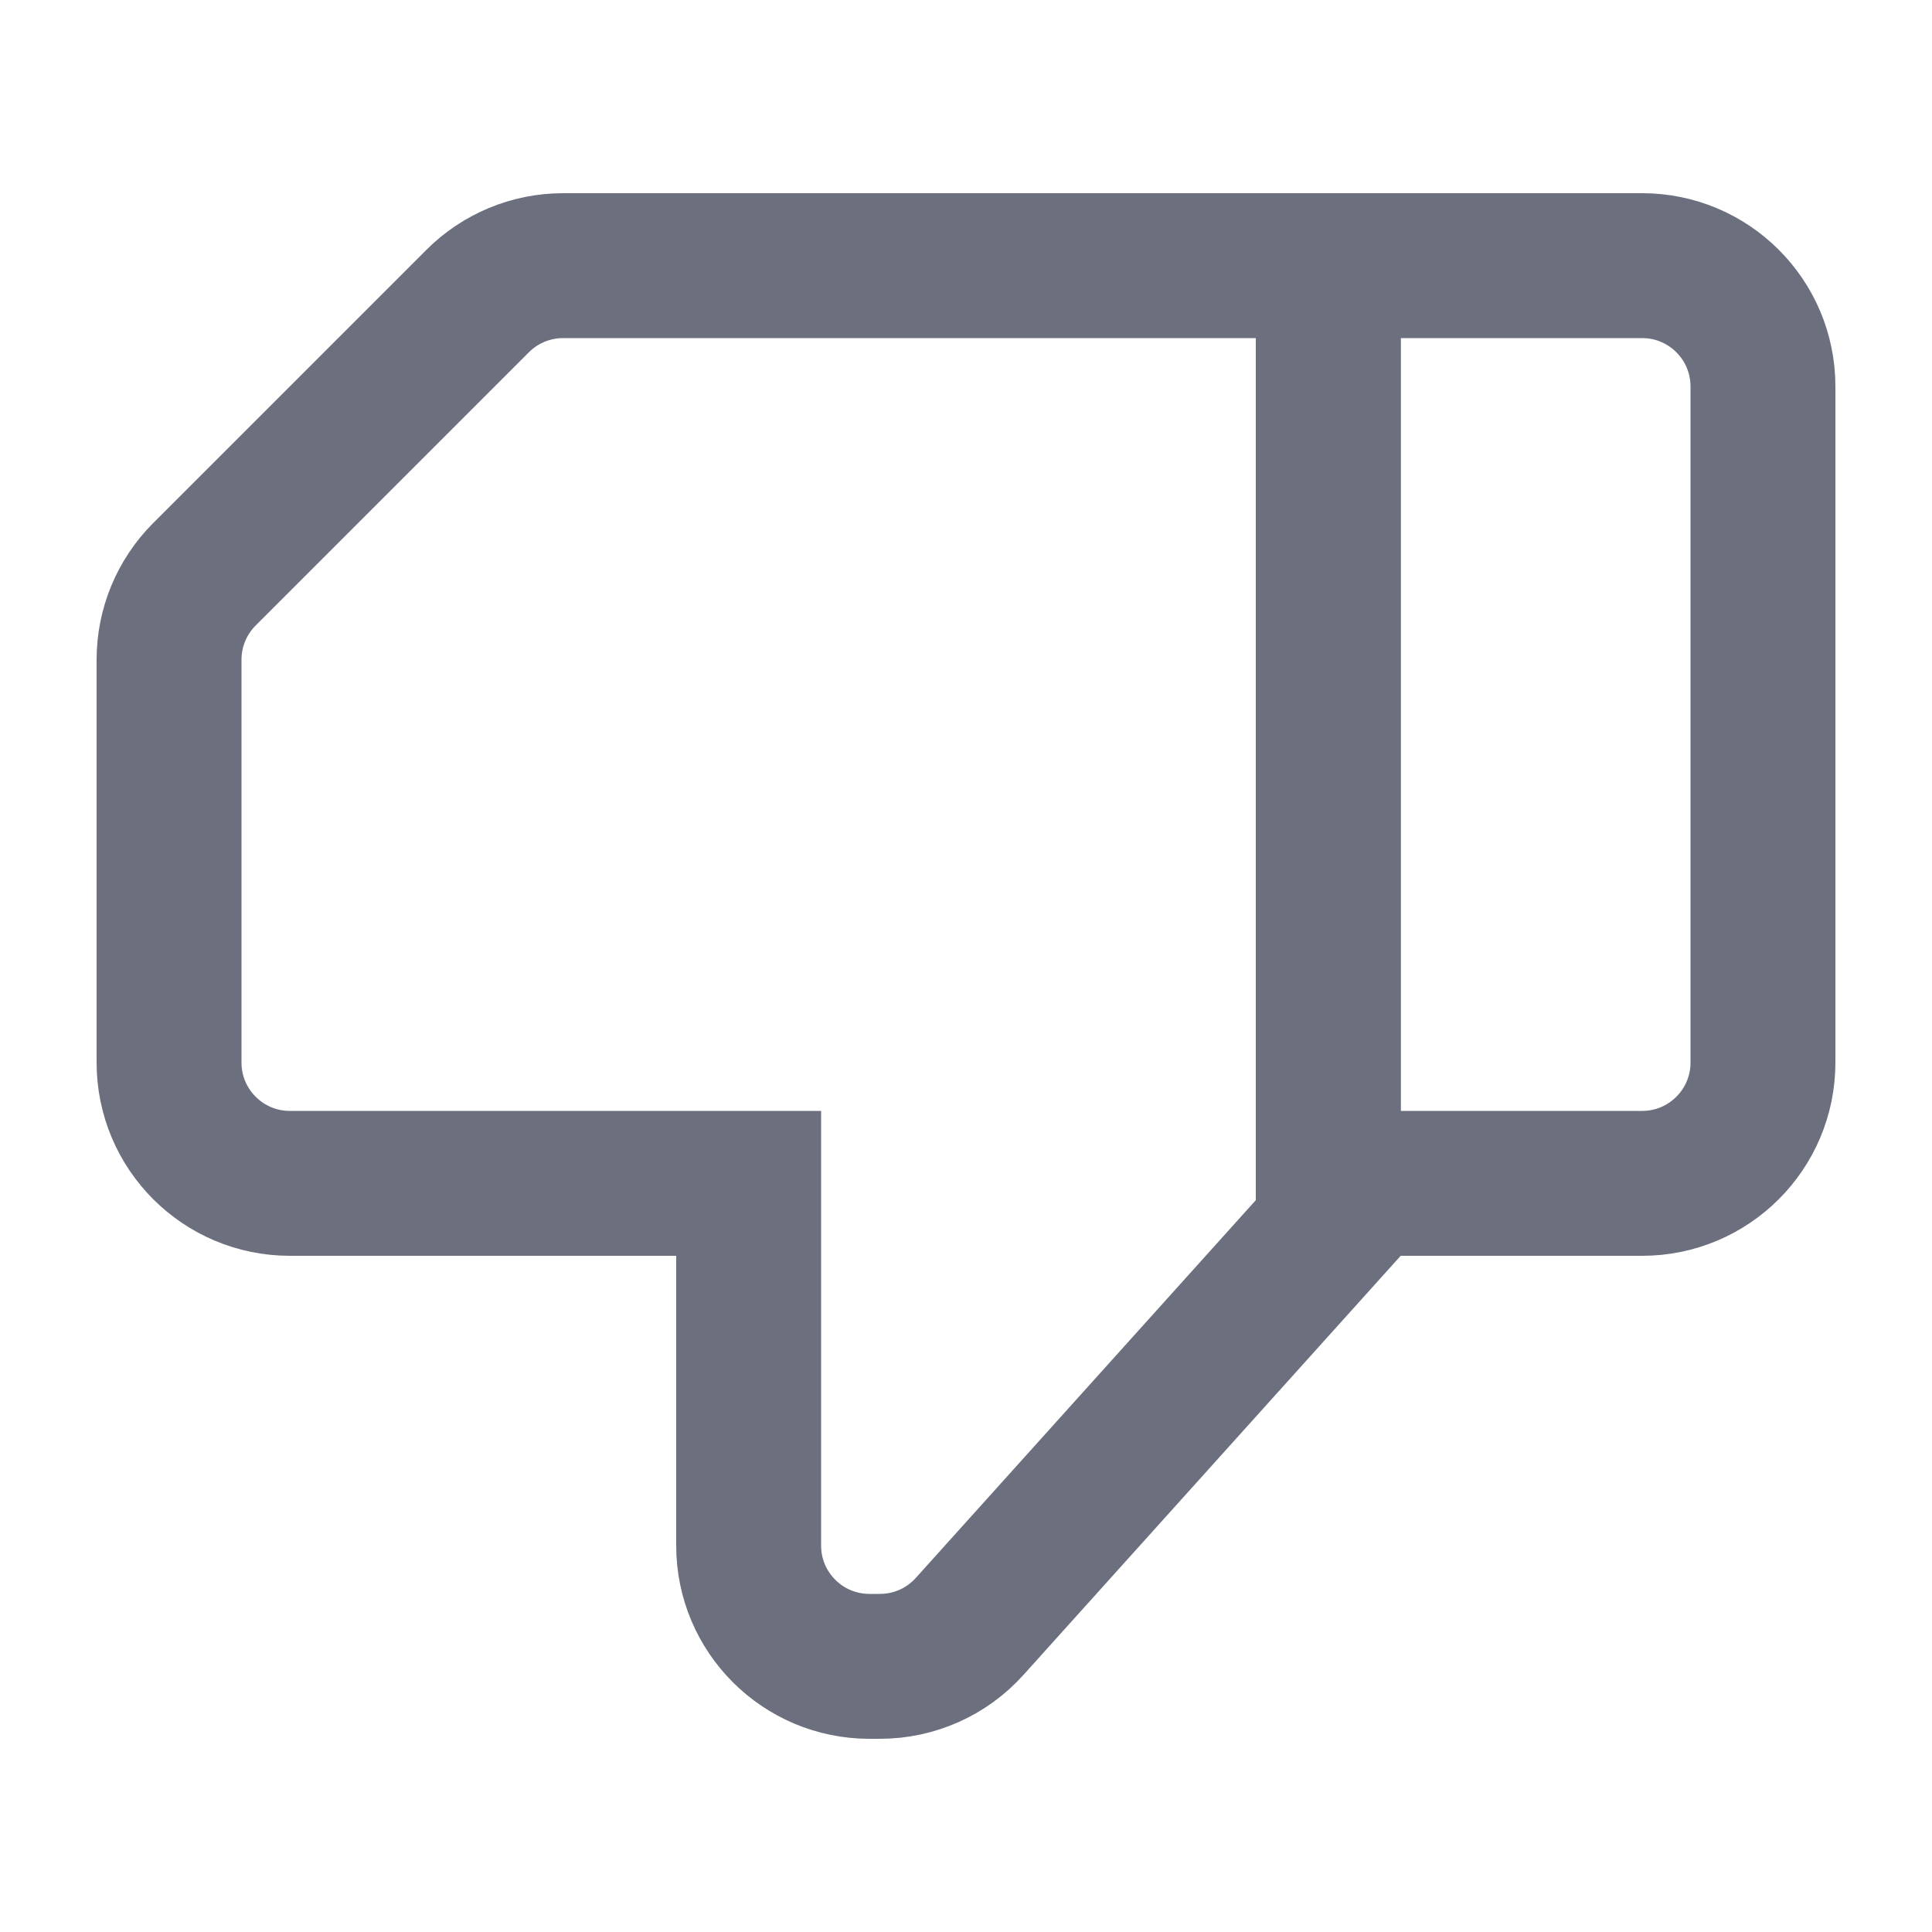
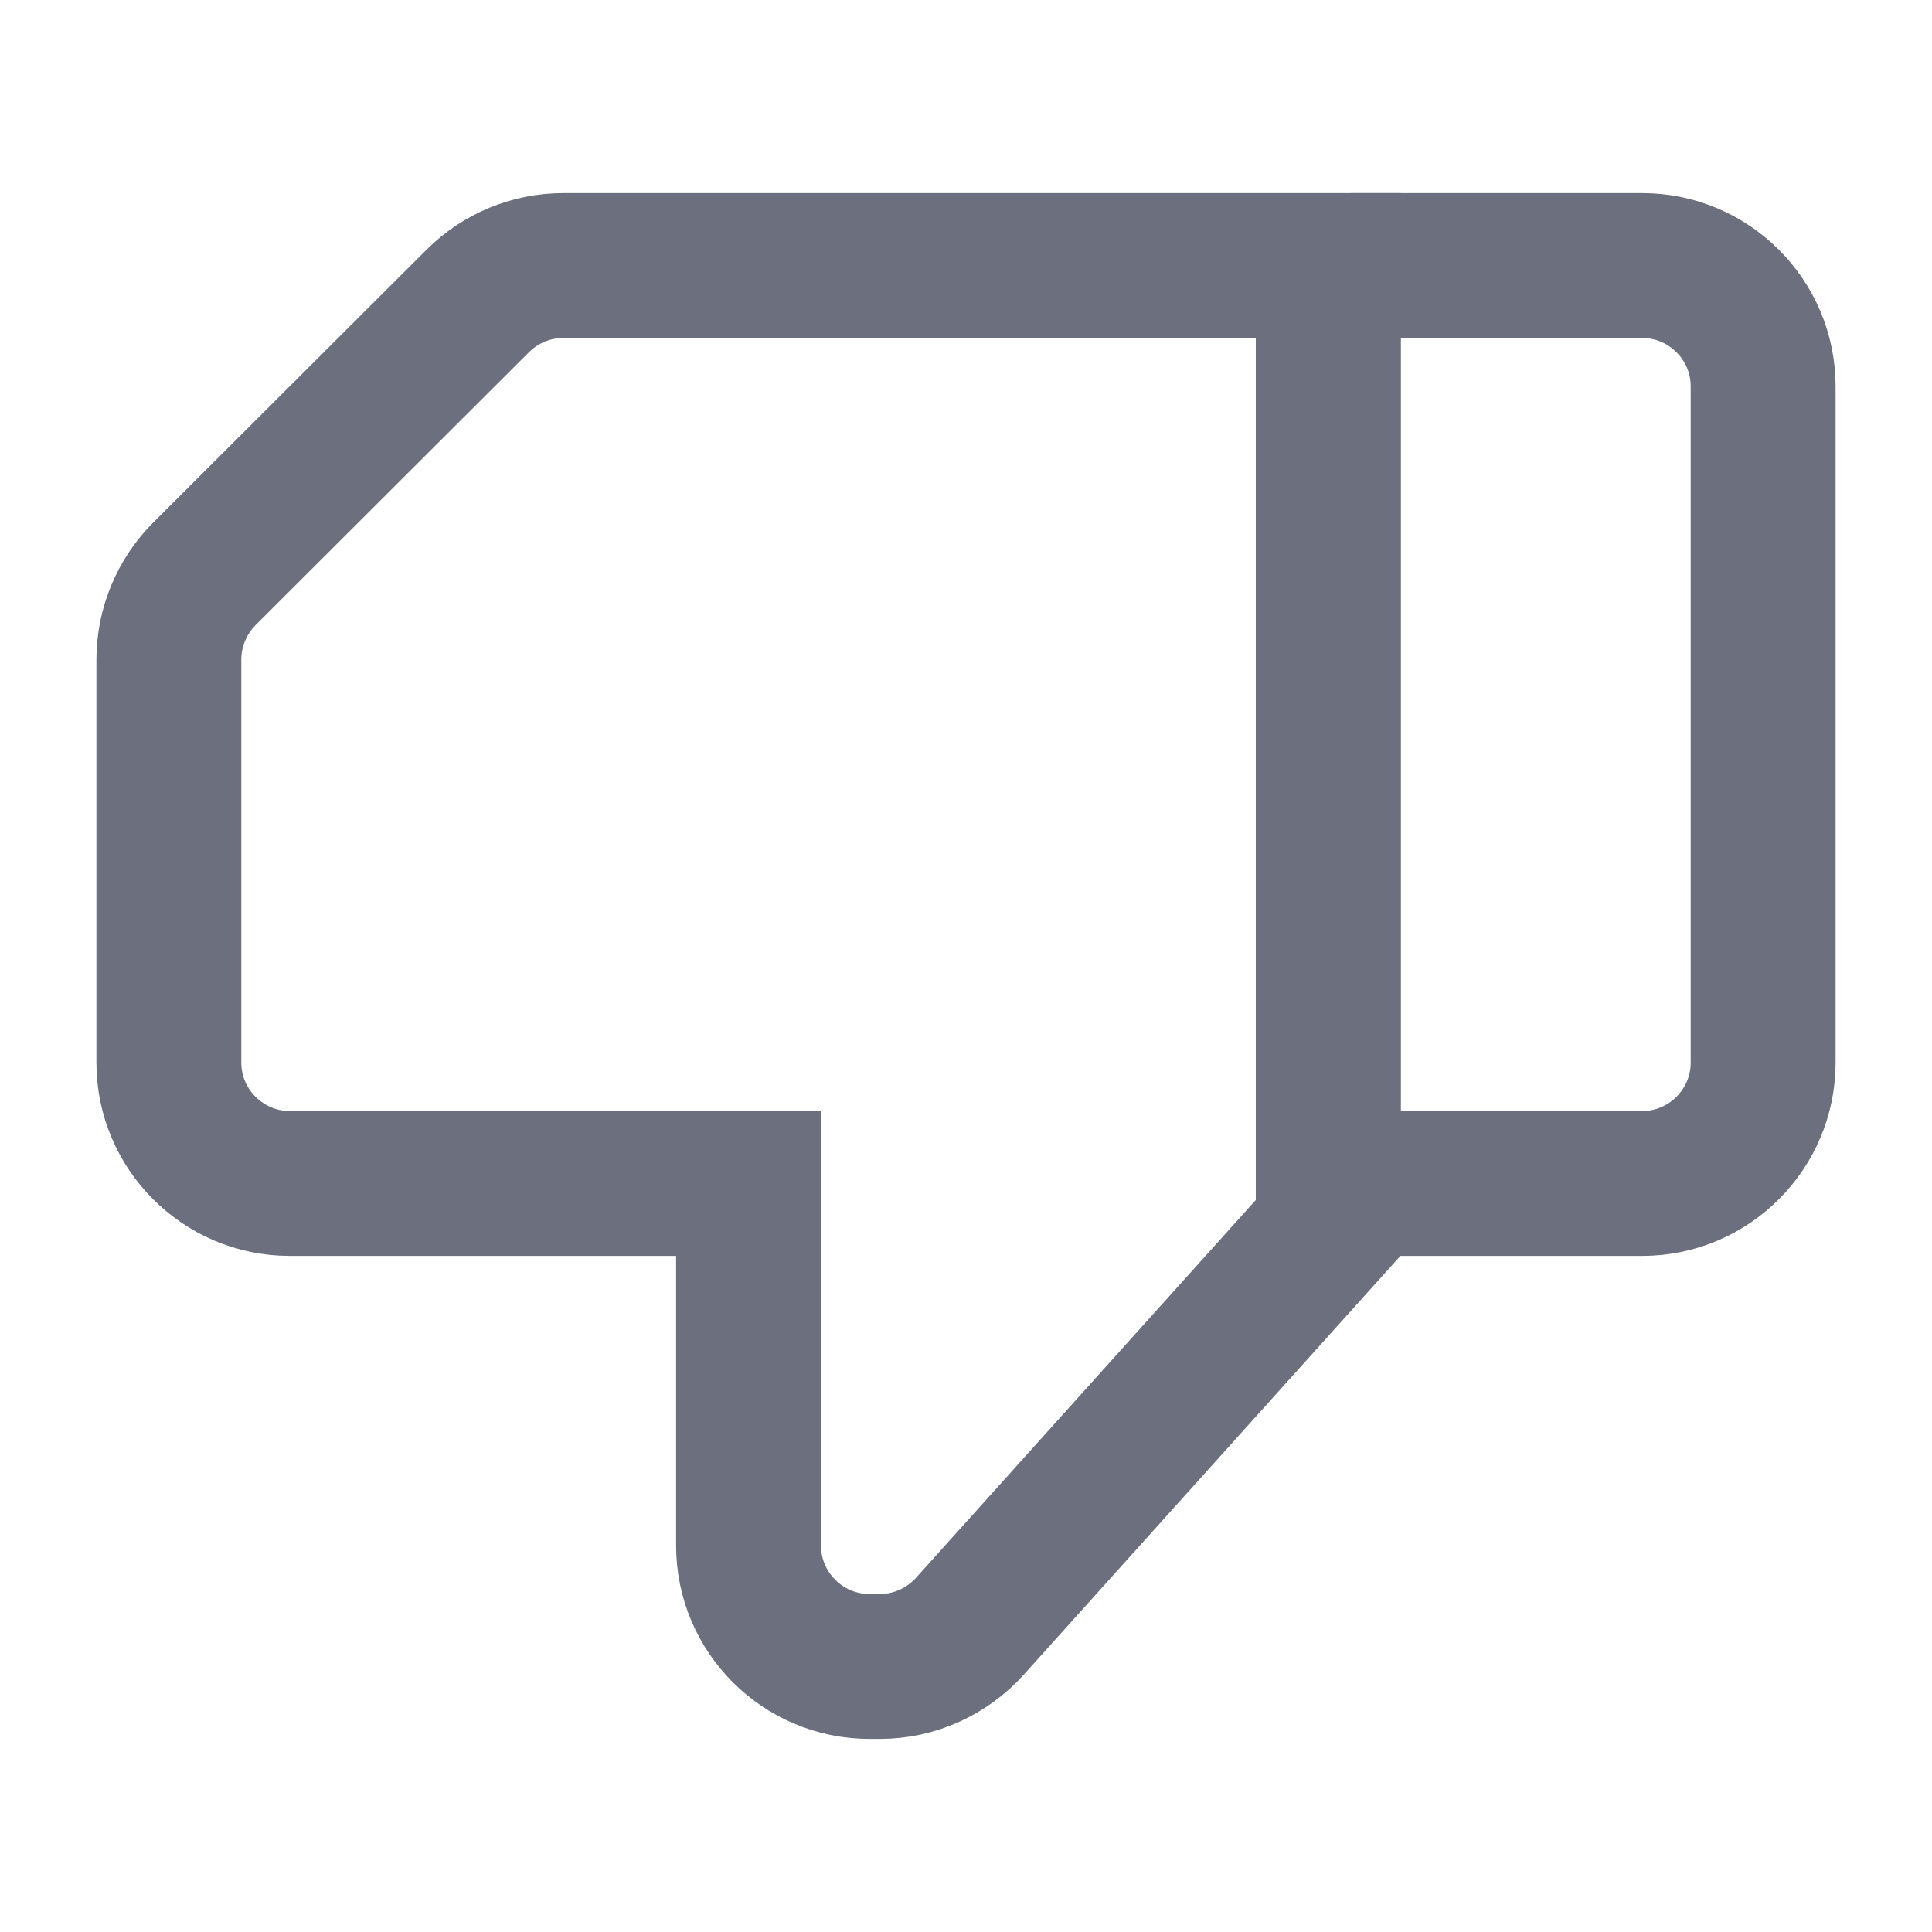
- <svg xmlns="http://www.w3.org/2000/svg" width="20" height="20" viewBox="0 0 20 20" fill="none">
-   <path d="M18.25 11C18.25 11.69 17.69 12.25 17 12.25H14C13.862 12.25 13.75 12.138 13.75 12V3C13.75 2.862 13.862 2.75 14 2.75H17C17.69 2.75 18.25 3.31 18.25 4V11Z" stroke="#6C707E" stroke-width="1.5" />
-   <path d="M5.828 2.75H13.75V12.712L10.038 16.836C9.801 17.1 9.464 17.25 9.109 17.25H9C8.31 17.25 7.75 16.69 7.75 16V13V12.25H7H3C2.31 12.25 1.75 11.69 1.75 11V6.828C1.75 6.497 1.882 6.179 2.116 5.945L4.945 3.116C5.179 2.882 5.497 2.75 5.828 2.75Z" stroke="#6C707E" stroke-width="1.5" />
+ <svg xmlns="http://www.w3.org/2000/svg" width="16px" height="16px" viewBox="0 0 16 16" version="1.1">
+   <g id="surface1">
+     <path style="fill:none;stroke-width:1.5;stroke-linecap:butt;stroke-linejoin:miter;stroke:rgb(42.353%,43.922%,49.412%);stroke-opacity:1;stroke-miterlimit:4;" d="M 18.252 11.001 C 18.252 11.689 17.69 12.251 17.002 12.251 L 13.999 12.251 C 13.862 12.251 13.75 12.139 13.75 12.002 L 13.75 2.998 C 13.75 2.861 13.862 2.749 13.999 2.749 L 17.002 2.749 C 17.69 2.749 18.252 3.311 18.252 3.999 Z M 18.252 11.001 " transform="matrix(0.8,0,0,0.8,0,0)" />
+     <path style="fill:none;stroke-width:1.5;stroke-linecap:butt;stroke-linejoin:miter;stroke:rgb(42.353%,43.922%,49.412%);stroke-opacity:1;stroke-miterlimit:4;" d="M 5.83 2.749 L 13.75 2.749 L 13.75 12.71 L 10.039 16.836 C 9.8 17.1 9.463 17.251 9.111 17.251 L 8.999 17.251 C 8.311 17.251 7.749 16.689 7.749 16.001 L 7.749 12.251 L 2.998 12.251 C 2.31 12.251 1.748 11.689 1.748 11.001 L 1.748 6.826 C 1.748 6.499 1.88 6.177 2.114 5.942 L 4.946 3.115 C 5.181 2.881 5.498 2.749 5.83 2.749 Z M 5.83 2.749 " transform="matrix(0.8,0,0,0.8,0,0)" />
+   </g>
</svg>
